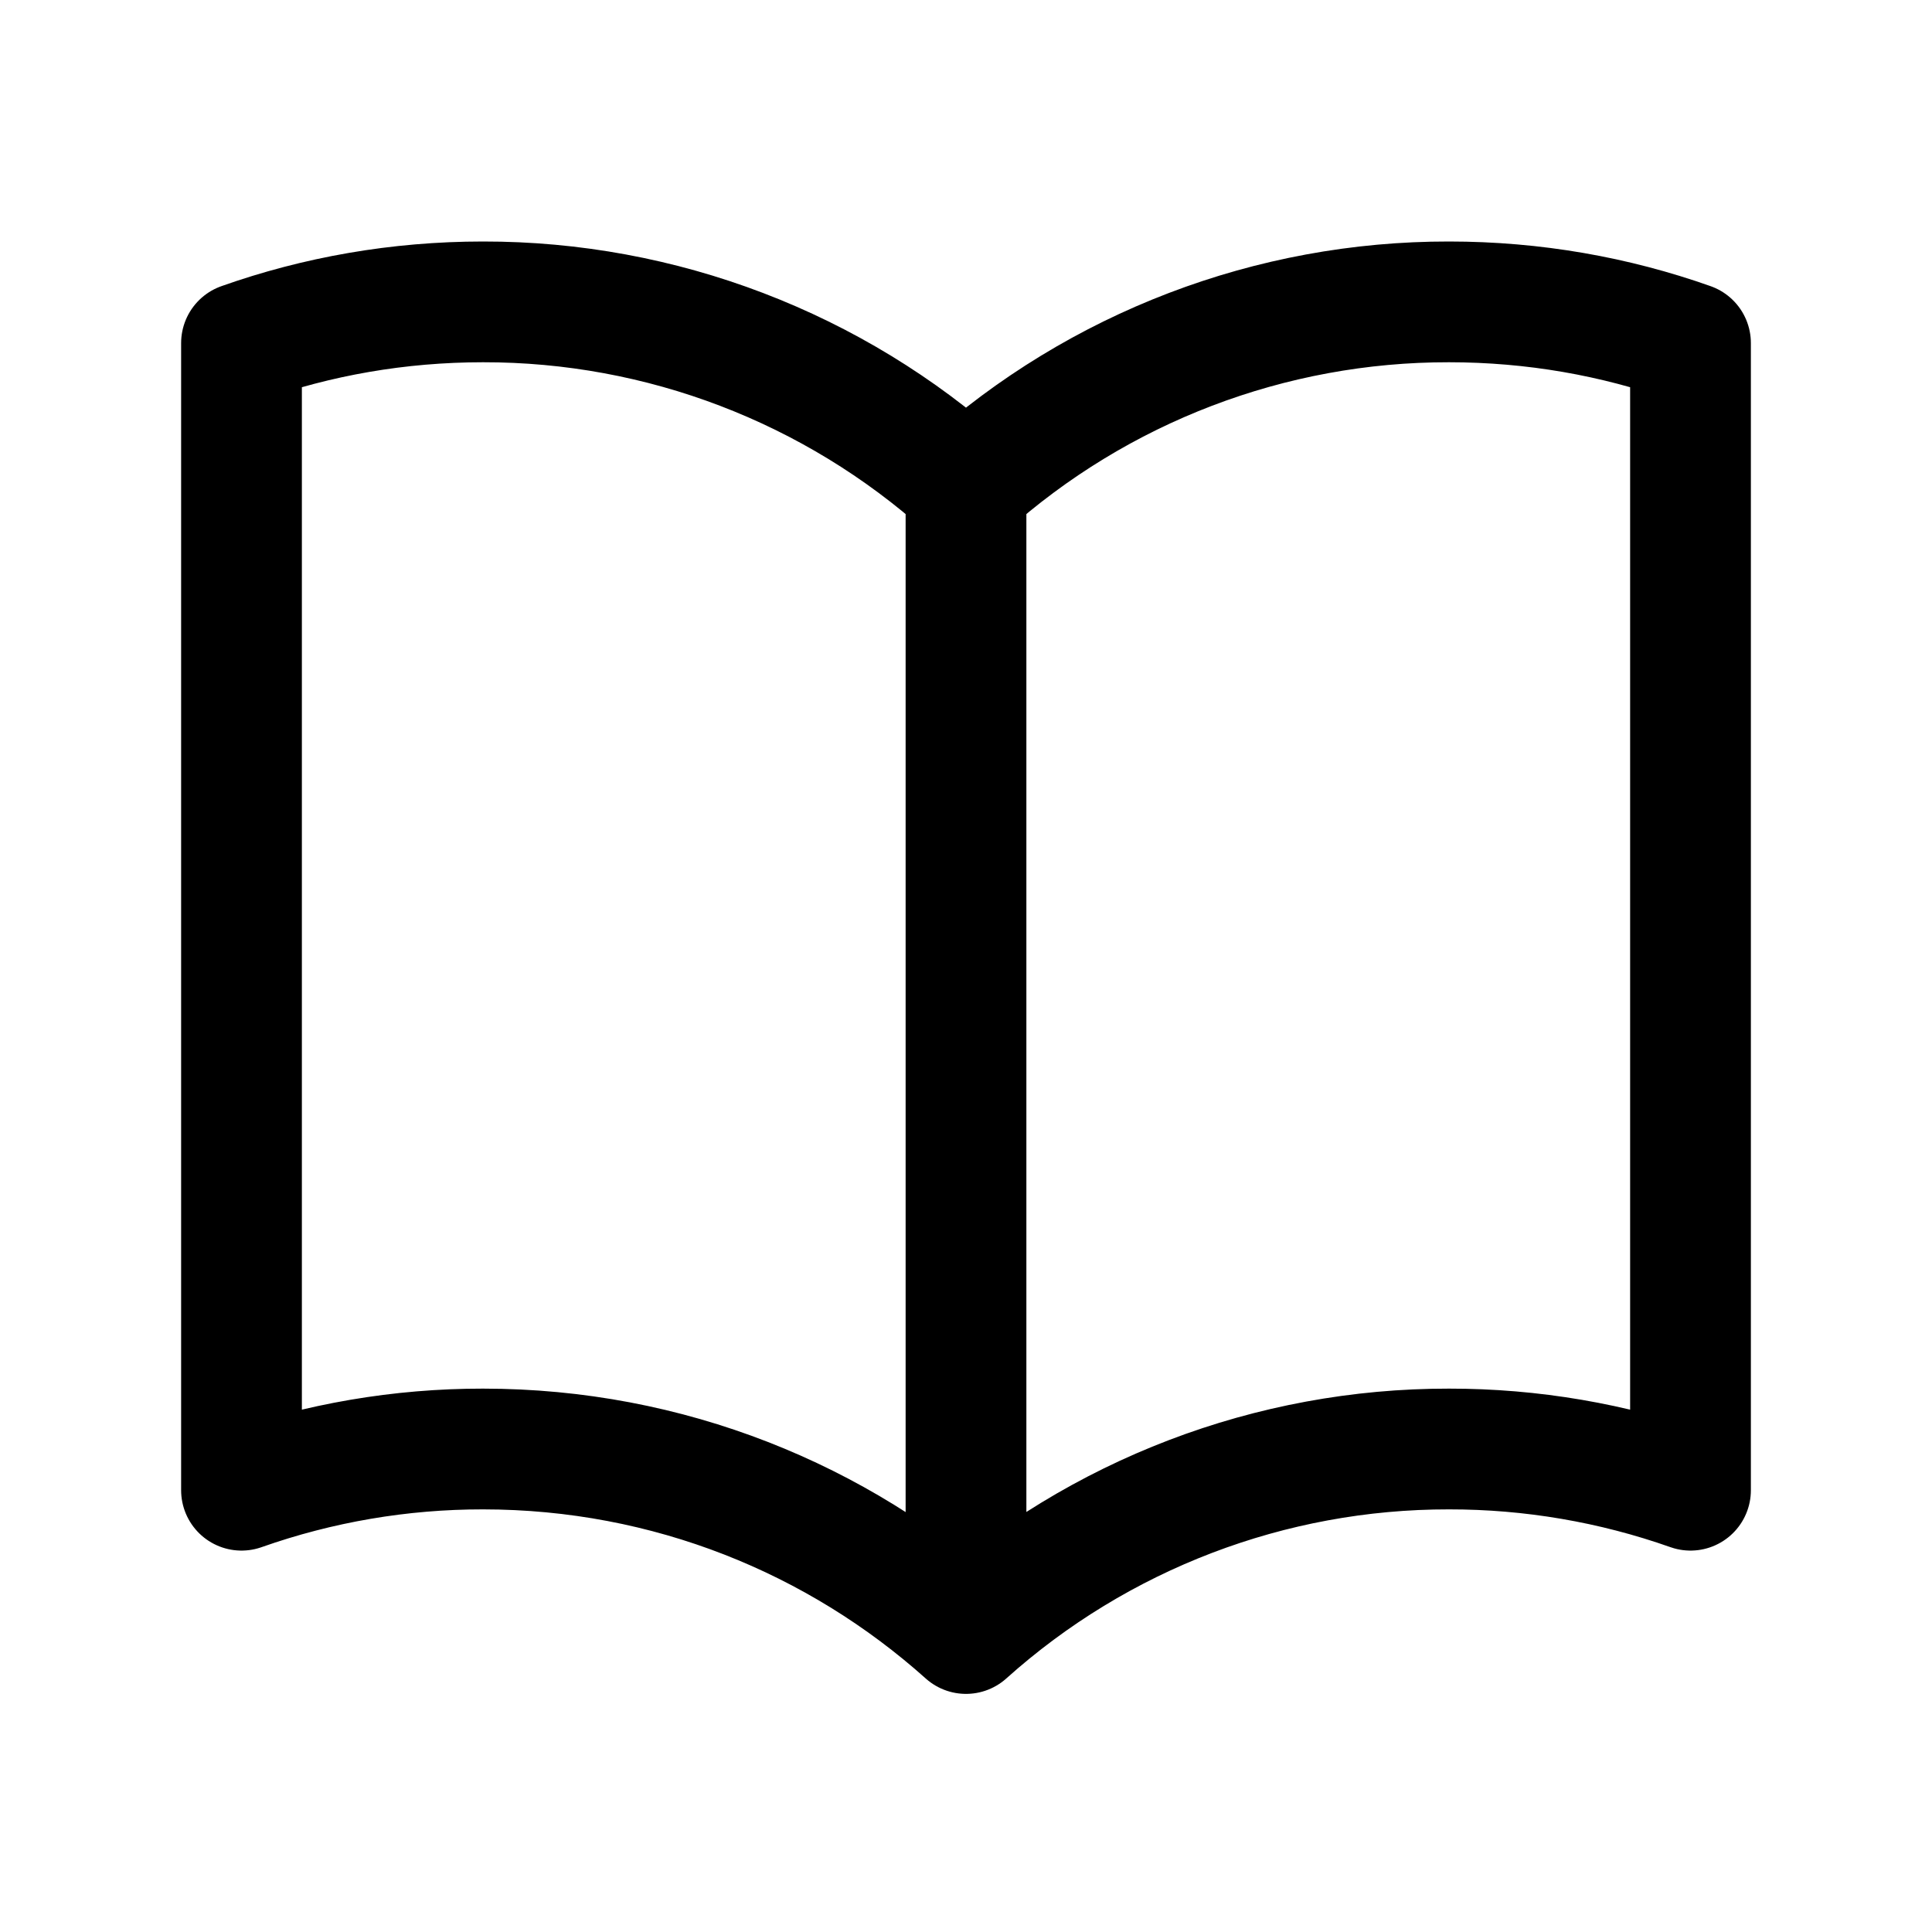
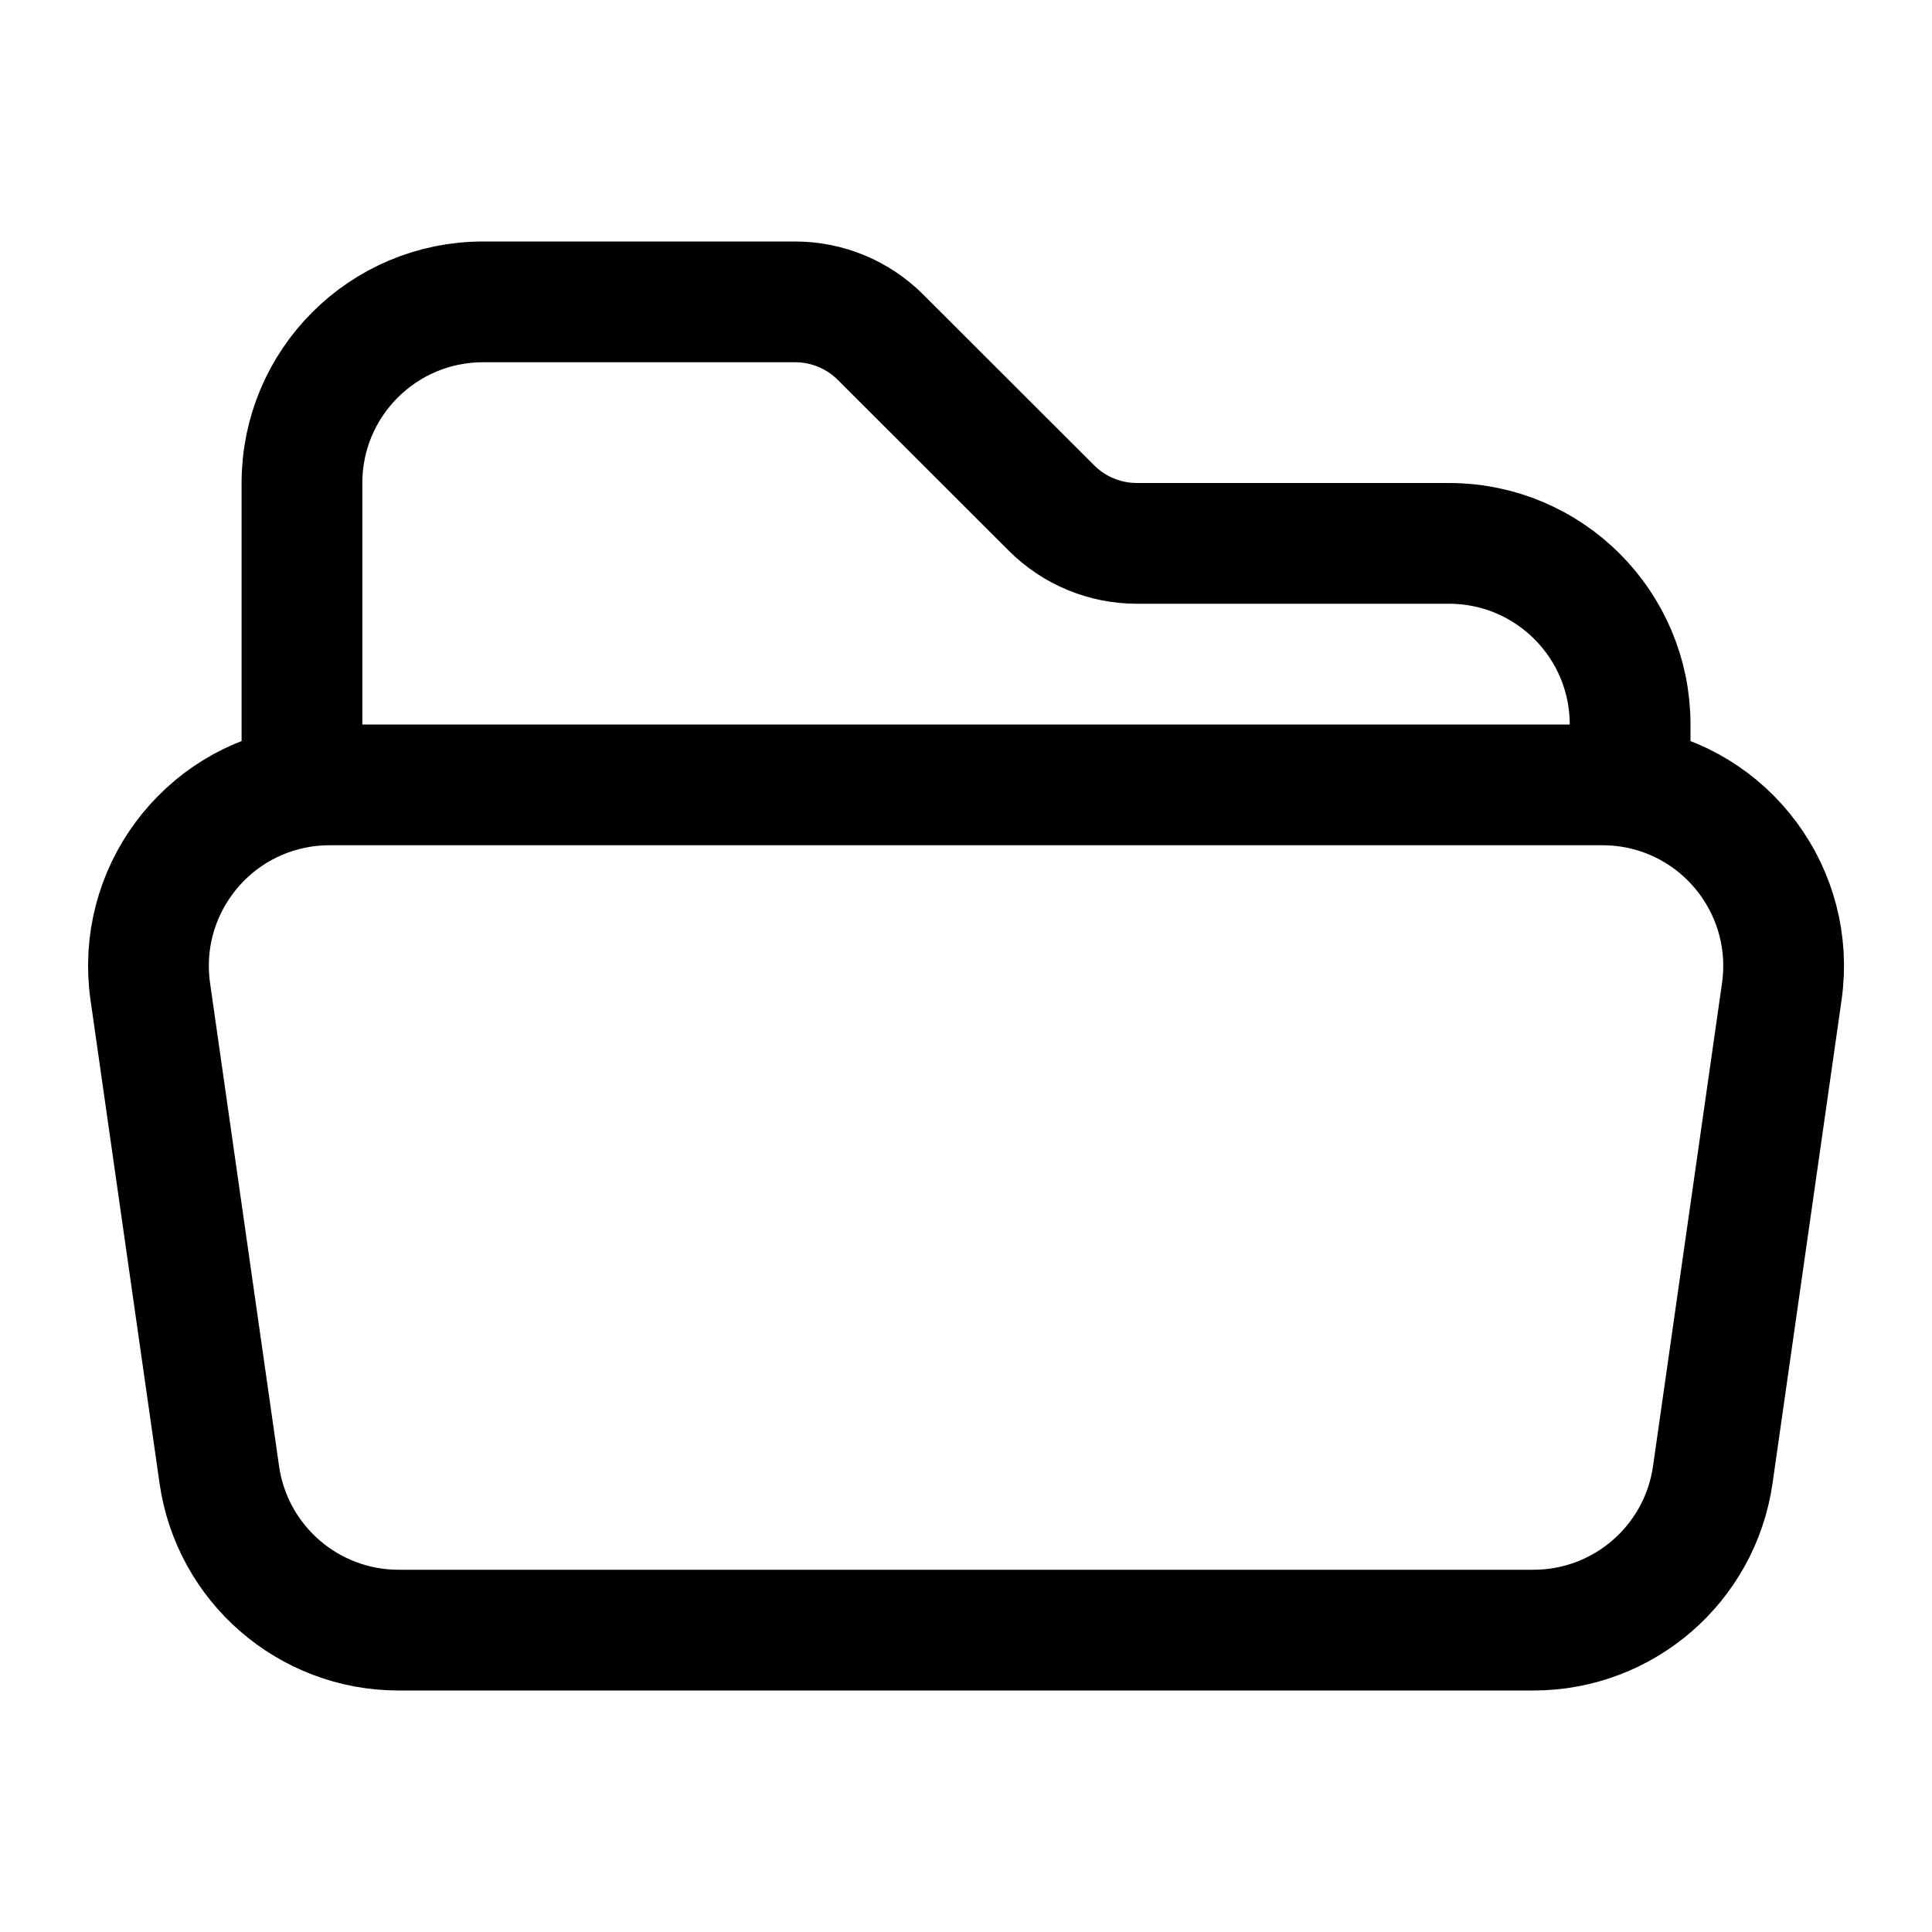
- <svg xmlns="http://www.w3.org/2000/svg" fill="none" viewBox="0 0 24 24" stroke-width="1.5" stroke="currentColor" class="size-6">
-   <path stroke-linecap="round" stroke-linejoin="round" d="M12 6.042A8.967 8.967 0 0 0 6 3.75c-1.052 0-2.062.18-3 .512v14.25A8.987 8.987 0 0 1 6 18c2.305 0 4.408.867 6 2.292m0-14.25a8.966 8.966 0 0 1 6-2.292c1.052 0 2.062.18 3 .512v14.25A8.987 8.987 0 0 0 18 18a8.967 8.967 0 0 0-6 2.292m0-14.25v14.25" />
+ <svg xmlns="http://www.w3.org/2000/svg" fill="none" viewBox="0 0 24 24" stroke-width="1.5" stroke="currentColor">
+   <path stroke-linecap="round" stroke-linejoin="round" d="M3.75 9.776c.112-.017.227-.026.344-.026h15.812c.117 0 .232.009.344.026m-16.5 0a2.25 2.25 0 0 0-1.883 2.542l.857 6a2.25 2.25 0 0 0 2.227 1.932H19.05a2.25 2.25 0 0 0 2.227-1.932l.857-6a2.25 2.25 0 0 0-1.883-2.542m-16.5 0V6A2.25 2.25 0 0 1 6 3.75h3.879a1.5 1.5 0 0 1 1.06.44l2.122 2.12a1.5 1.5 0 0 0 1.06.44H18A2.25 2.25 0 0 1 20.25 9v.776" />
</svg>
